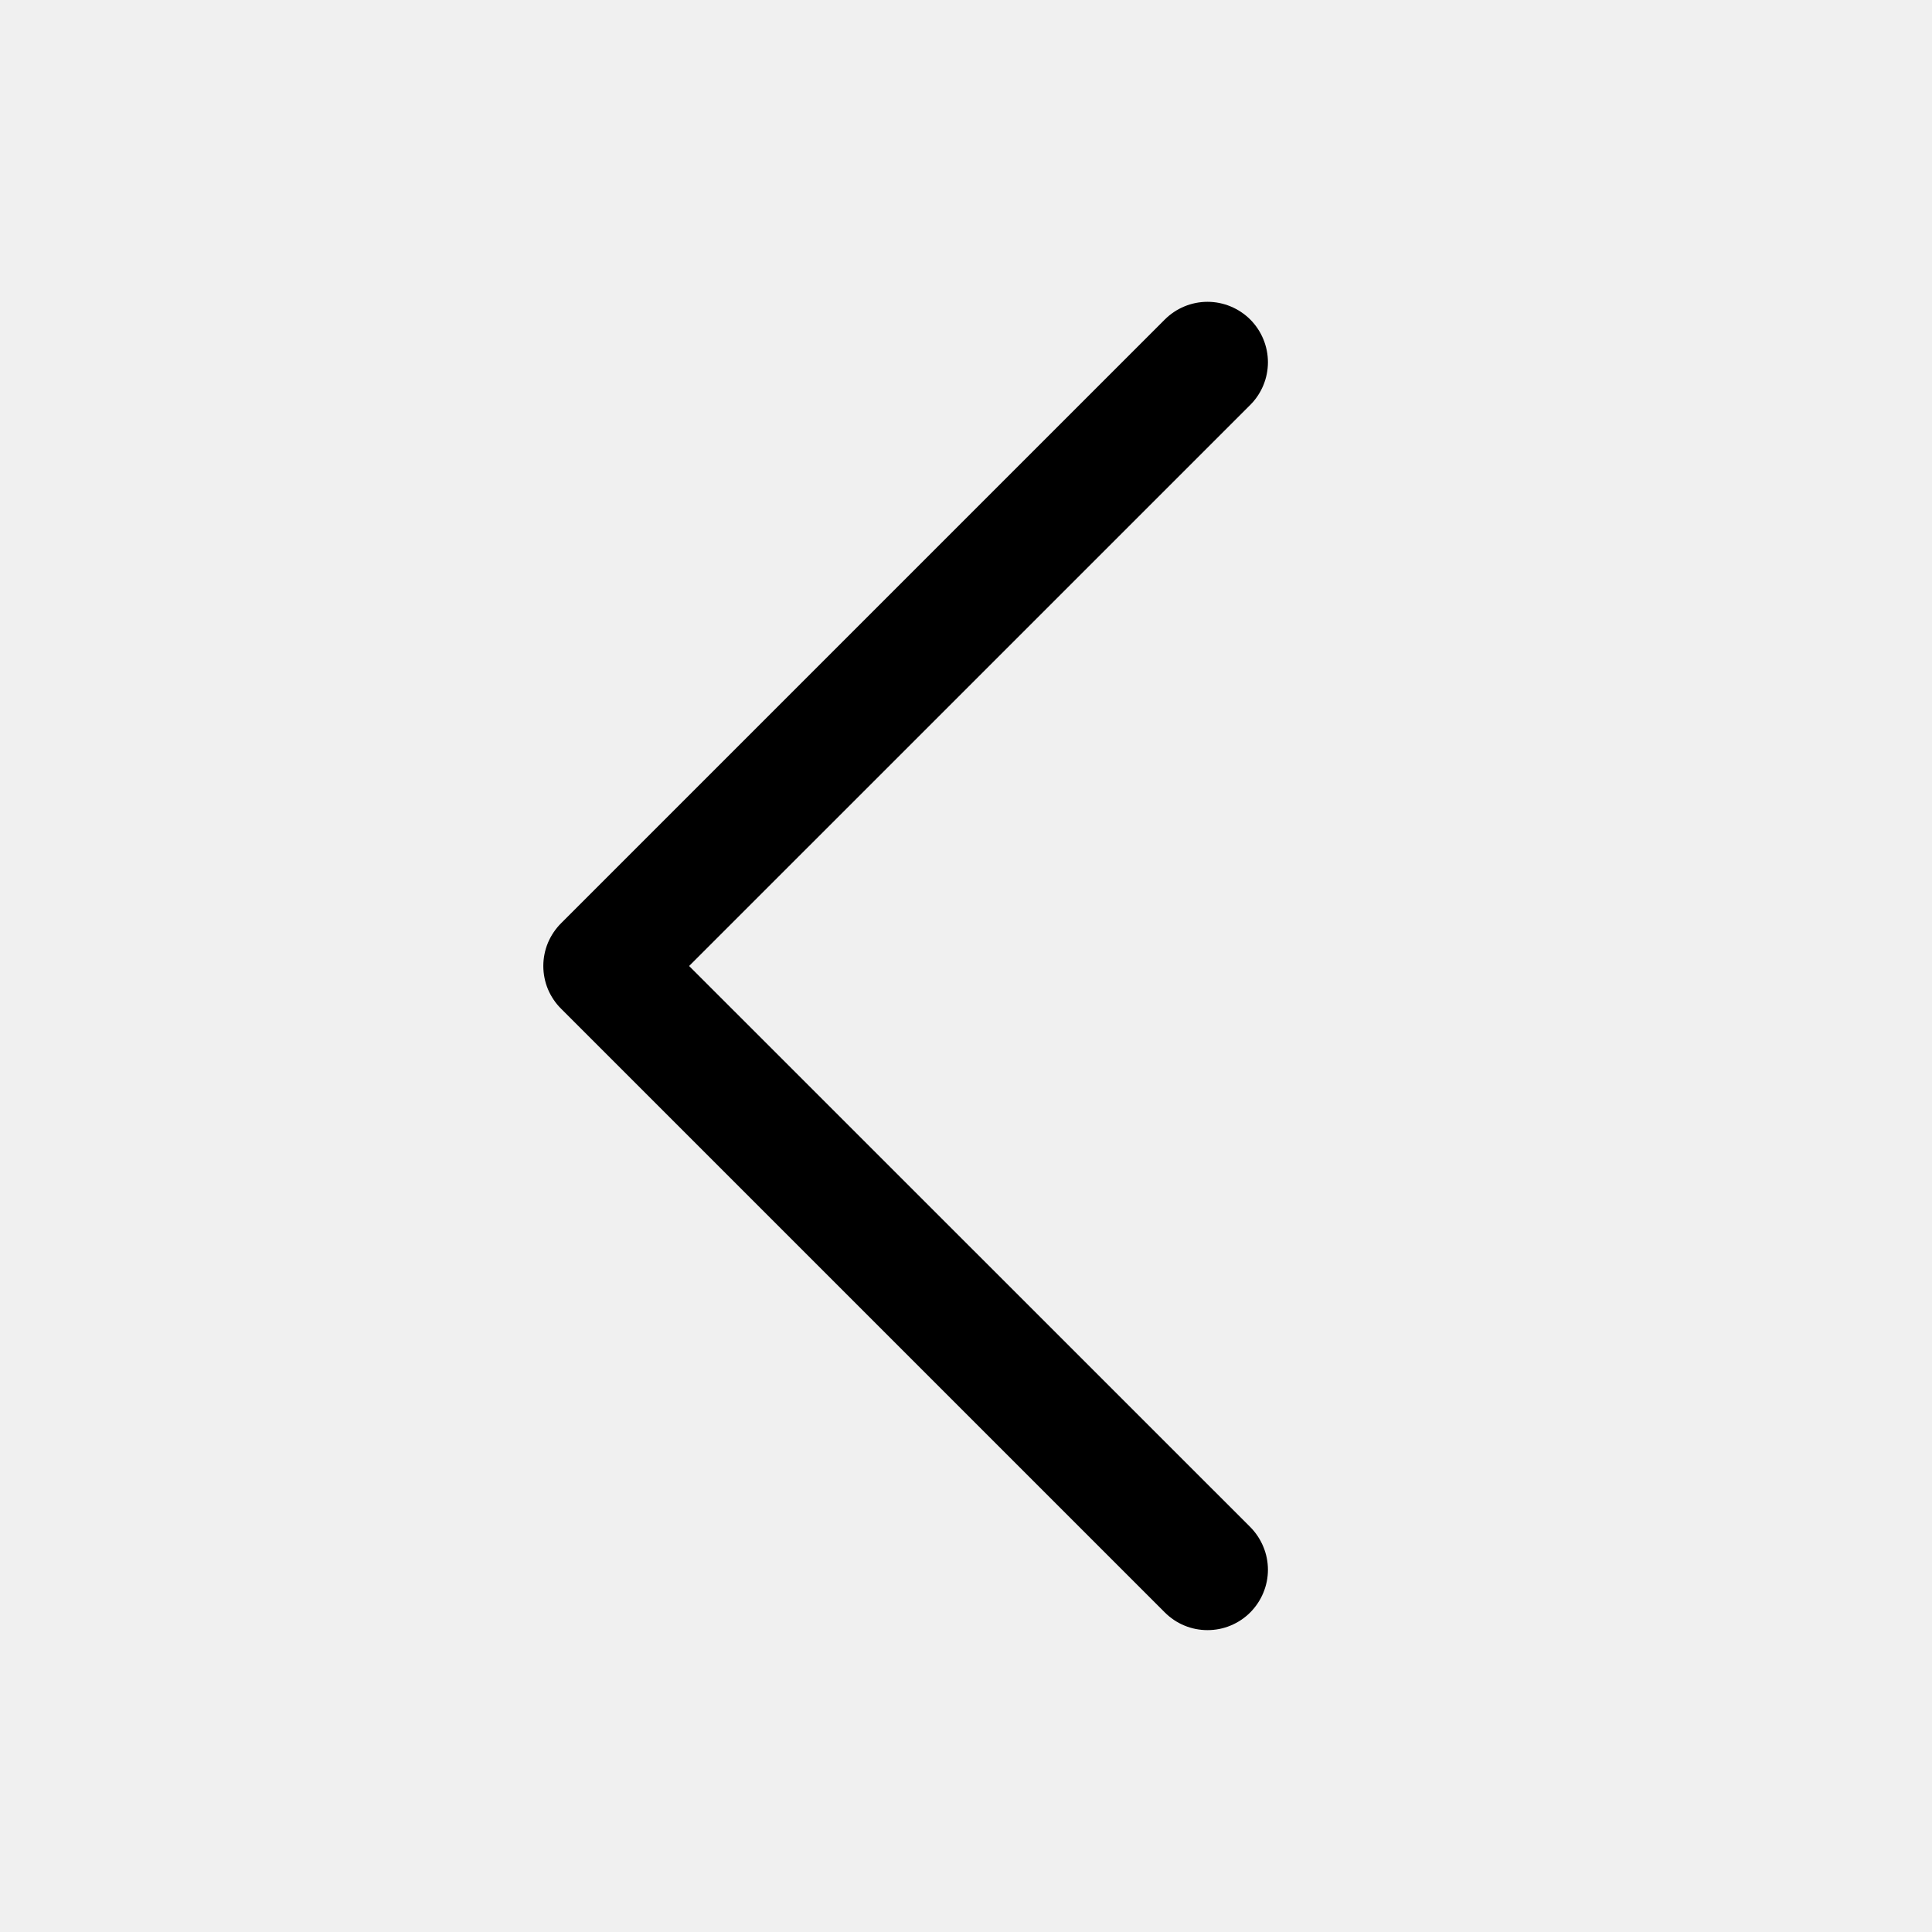
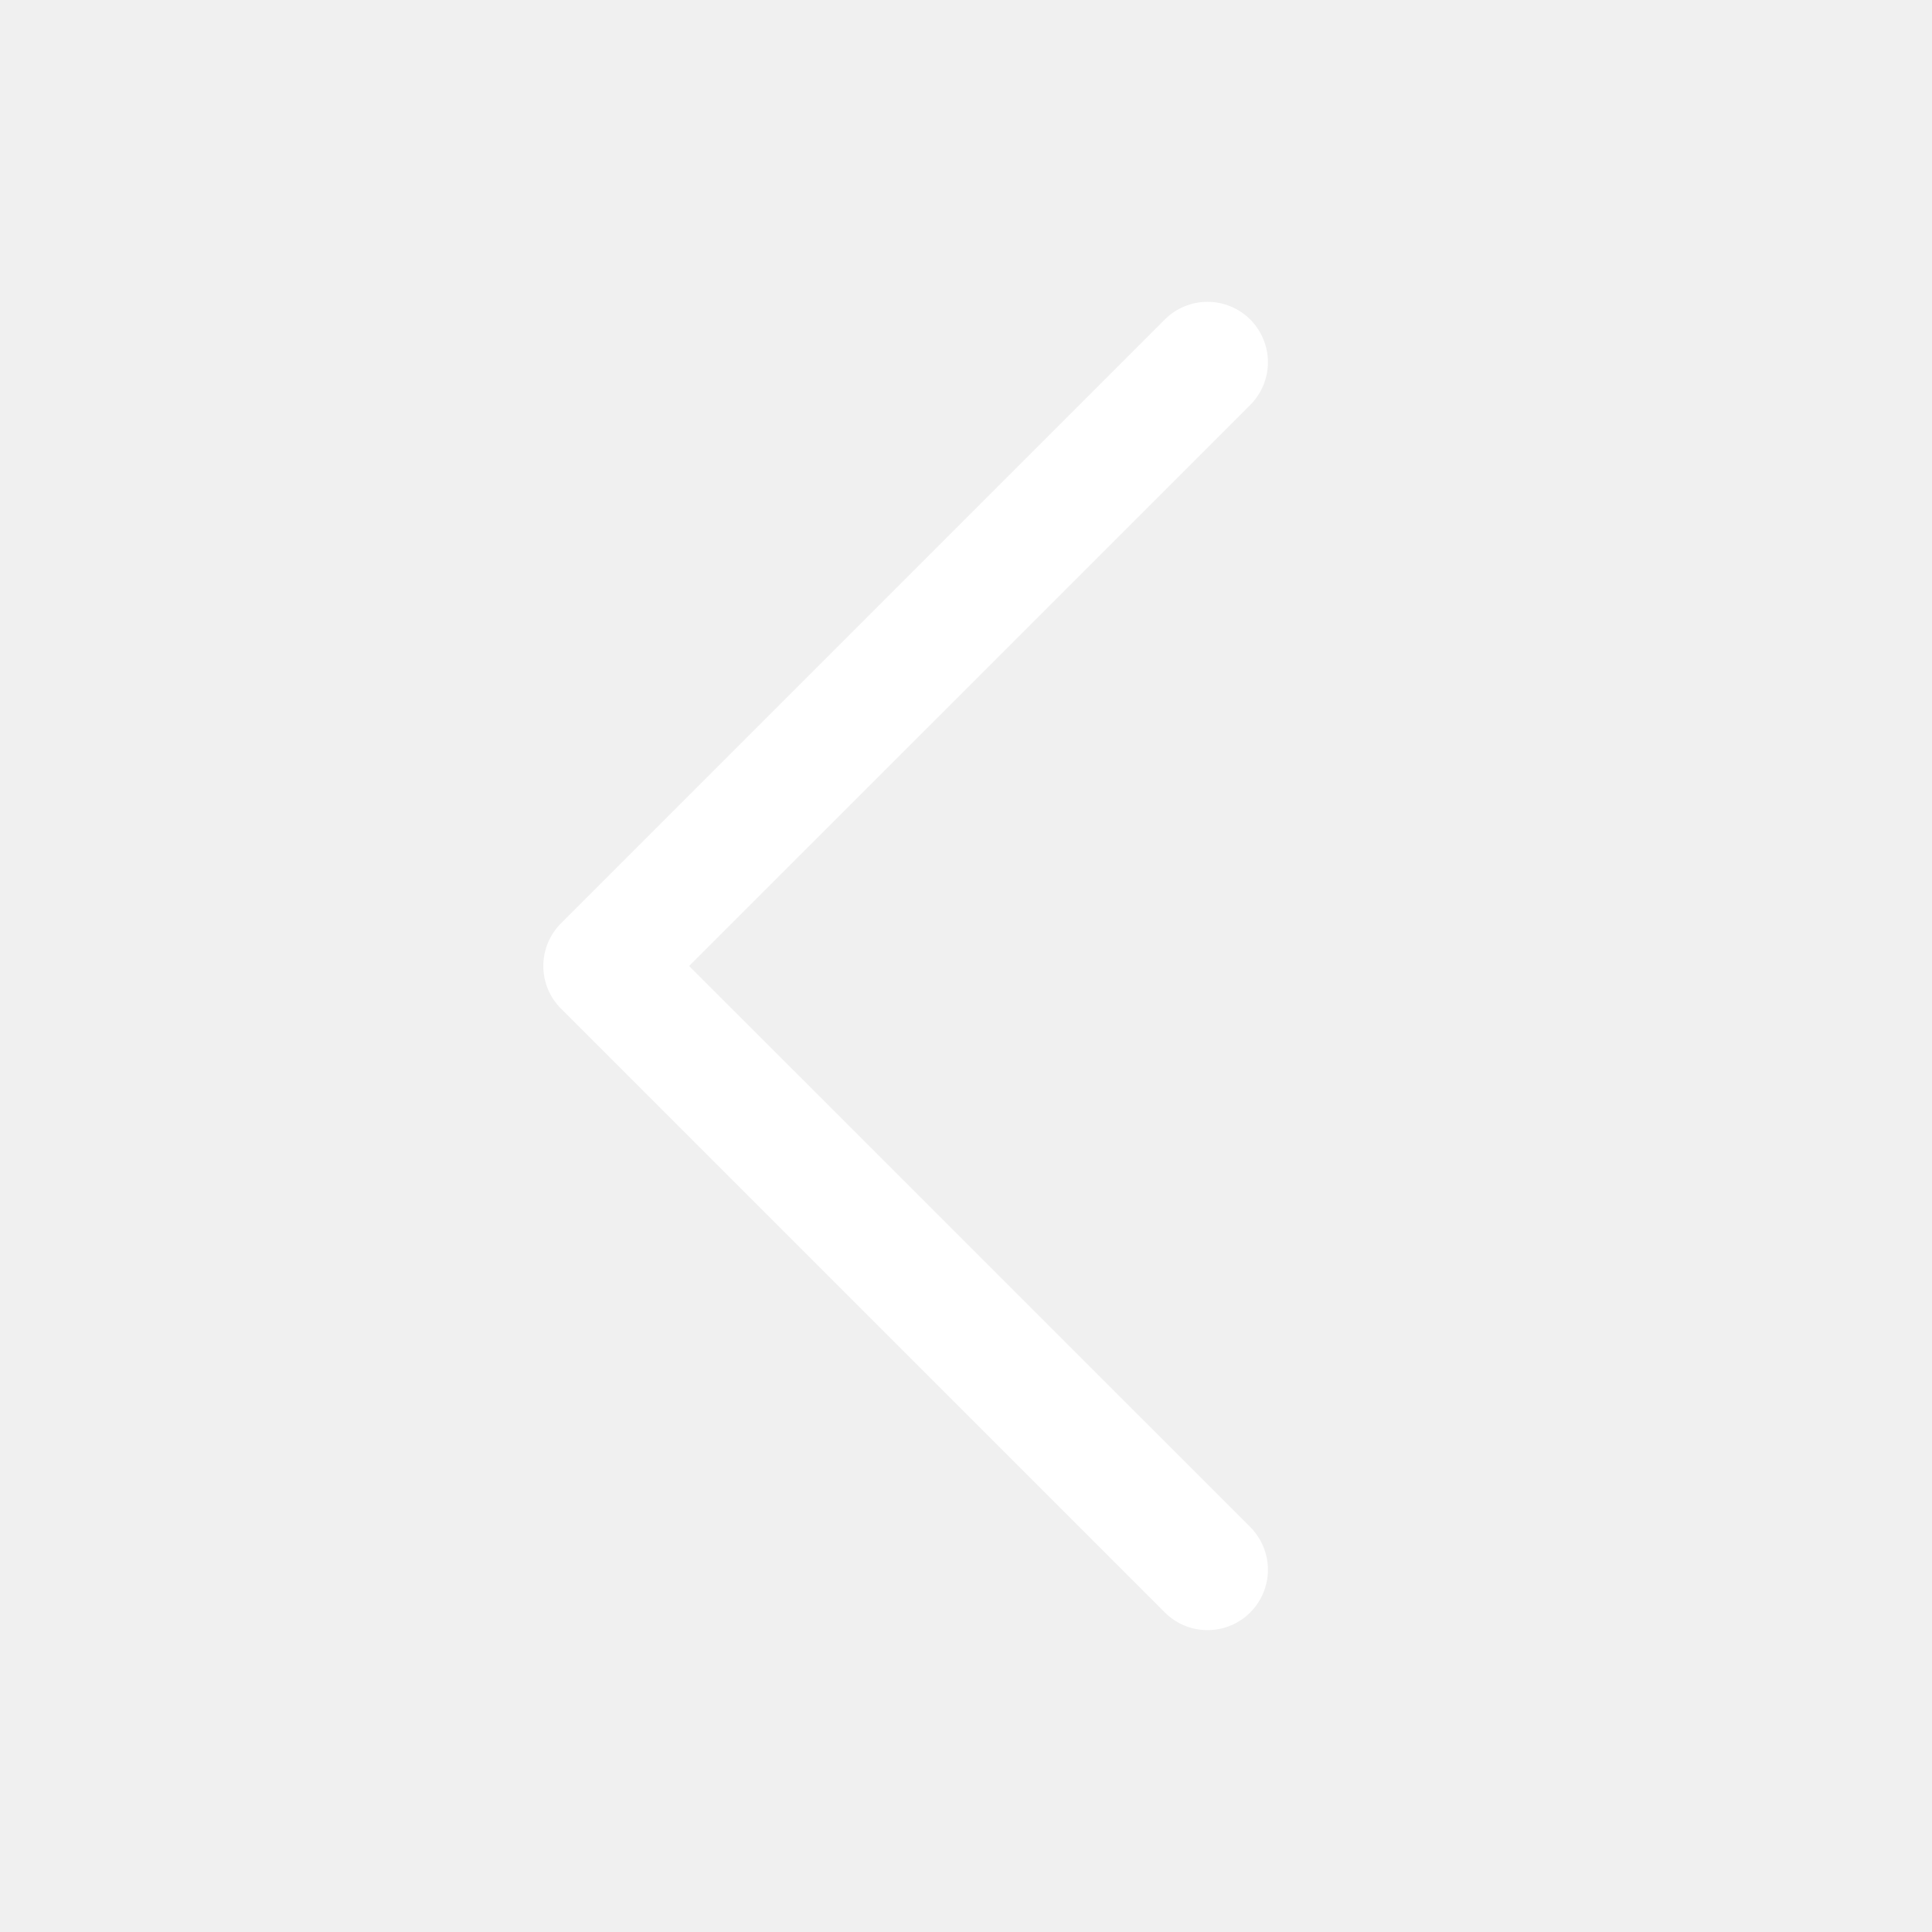
<svg xmlns="http://www.w3.org/2000/svg" width="32" height="32" viewBox="0 0 32 32" fill="none">
-   <path d="M20.708 25.292C20.8 25.385 20.874 25.496 20.924 25.617C20.975 25.738 21.001 25.869 21.001 26C21.001 26.131 20.975 26.261 20.924 26.383C20.874 26.504 20.8 26.614 20.708 26.707C20.615 26.8 20.504 26.874 20.383 26.924C20.262 26.975 20.131 27 20 27C19.869 27 19.739 26.975 19.617 26.924C19.496 26.874 19.386 26.8 19.293 26.707L9.293 16.707C9.2 16.615 9.126 16.504 9.075 16.383C9.025 16.262 8.999 16.131 8.999 16C8.999 15.868 9.025 15.738 9.075 15.617C9.126 15.496 9.2 15.385 9.293 15.292L19.293 5.292C19.48 5.105 19.735 4.999 20 4.999C20.265 4.999 20.52 5.105 20.708 5.292C20.895 5.48 21.001 5.735 21.001 6C21.001 6.265 20.895 6.52 20.708 6.707L11.414 16L20.708 25.292Z" fill="black" />
+   <path d="M20.708 25.292C20.8 25.385 20.874 25.496 20.924 25.617C20.975 25.738 21.001 25.869 21.001 26C21.001 26.131 20.975 26.261 20.924 26.383C20.874 26.504 20.8 26.614 20.708 26.707C20.615 26.8 20.504 26.874 20.383 26.924C20.262 26.975 20.131 27 20 27C19.869 27 19.739 26.975 19.617 26.924C19.496 26.874 19.386 26.8 19.293 26.707L9.293 16.707C9.2 16.615 9.126 16.504 9.075 16.383C9.025 16.262 8.999 16.131 8.999 16C8.999 15.868 9.025 15.738 9.075 15.617C9.126 15.496 9.2 15.385 9.293 15.292L19.293 5.292C19.48 5.105 19.735 4.999 20 4.999C20.265 4.999 20.52 5.105 20.708 5.292C20.895 5.48 21.001 5.735 21.001 6C21.001 6.265 20.895 6.52 20.708 6.707L11.414 16L20.708 25.292Z" fill="#FFF" />
</svg>
